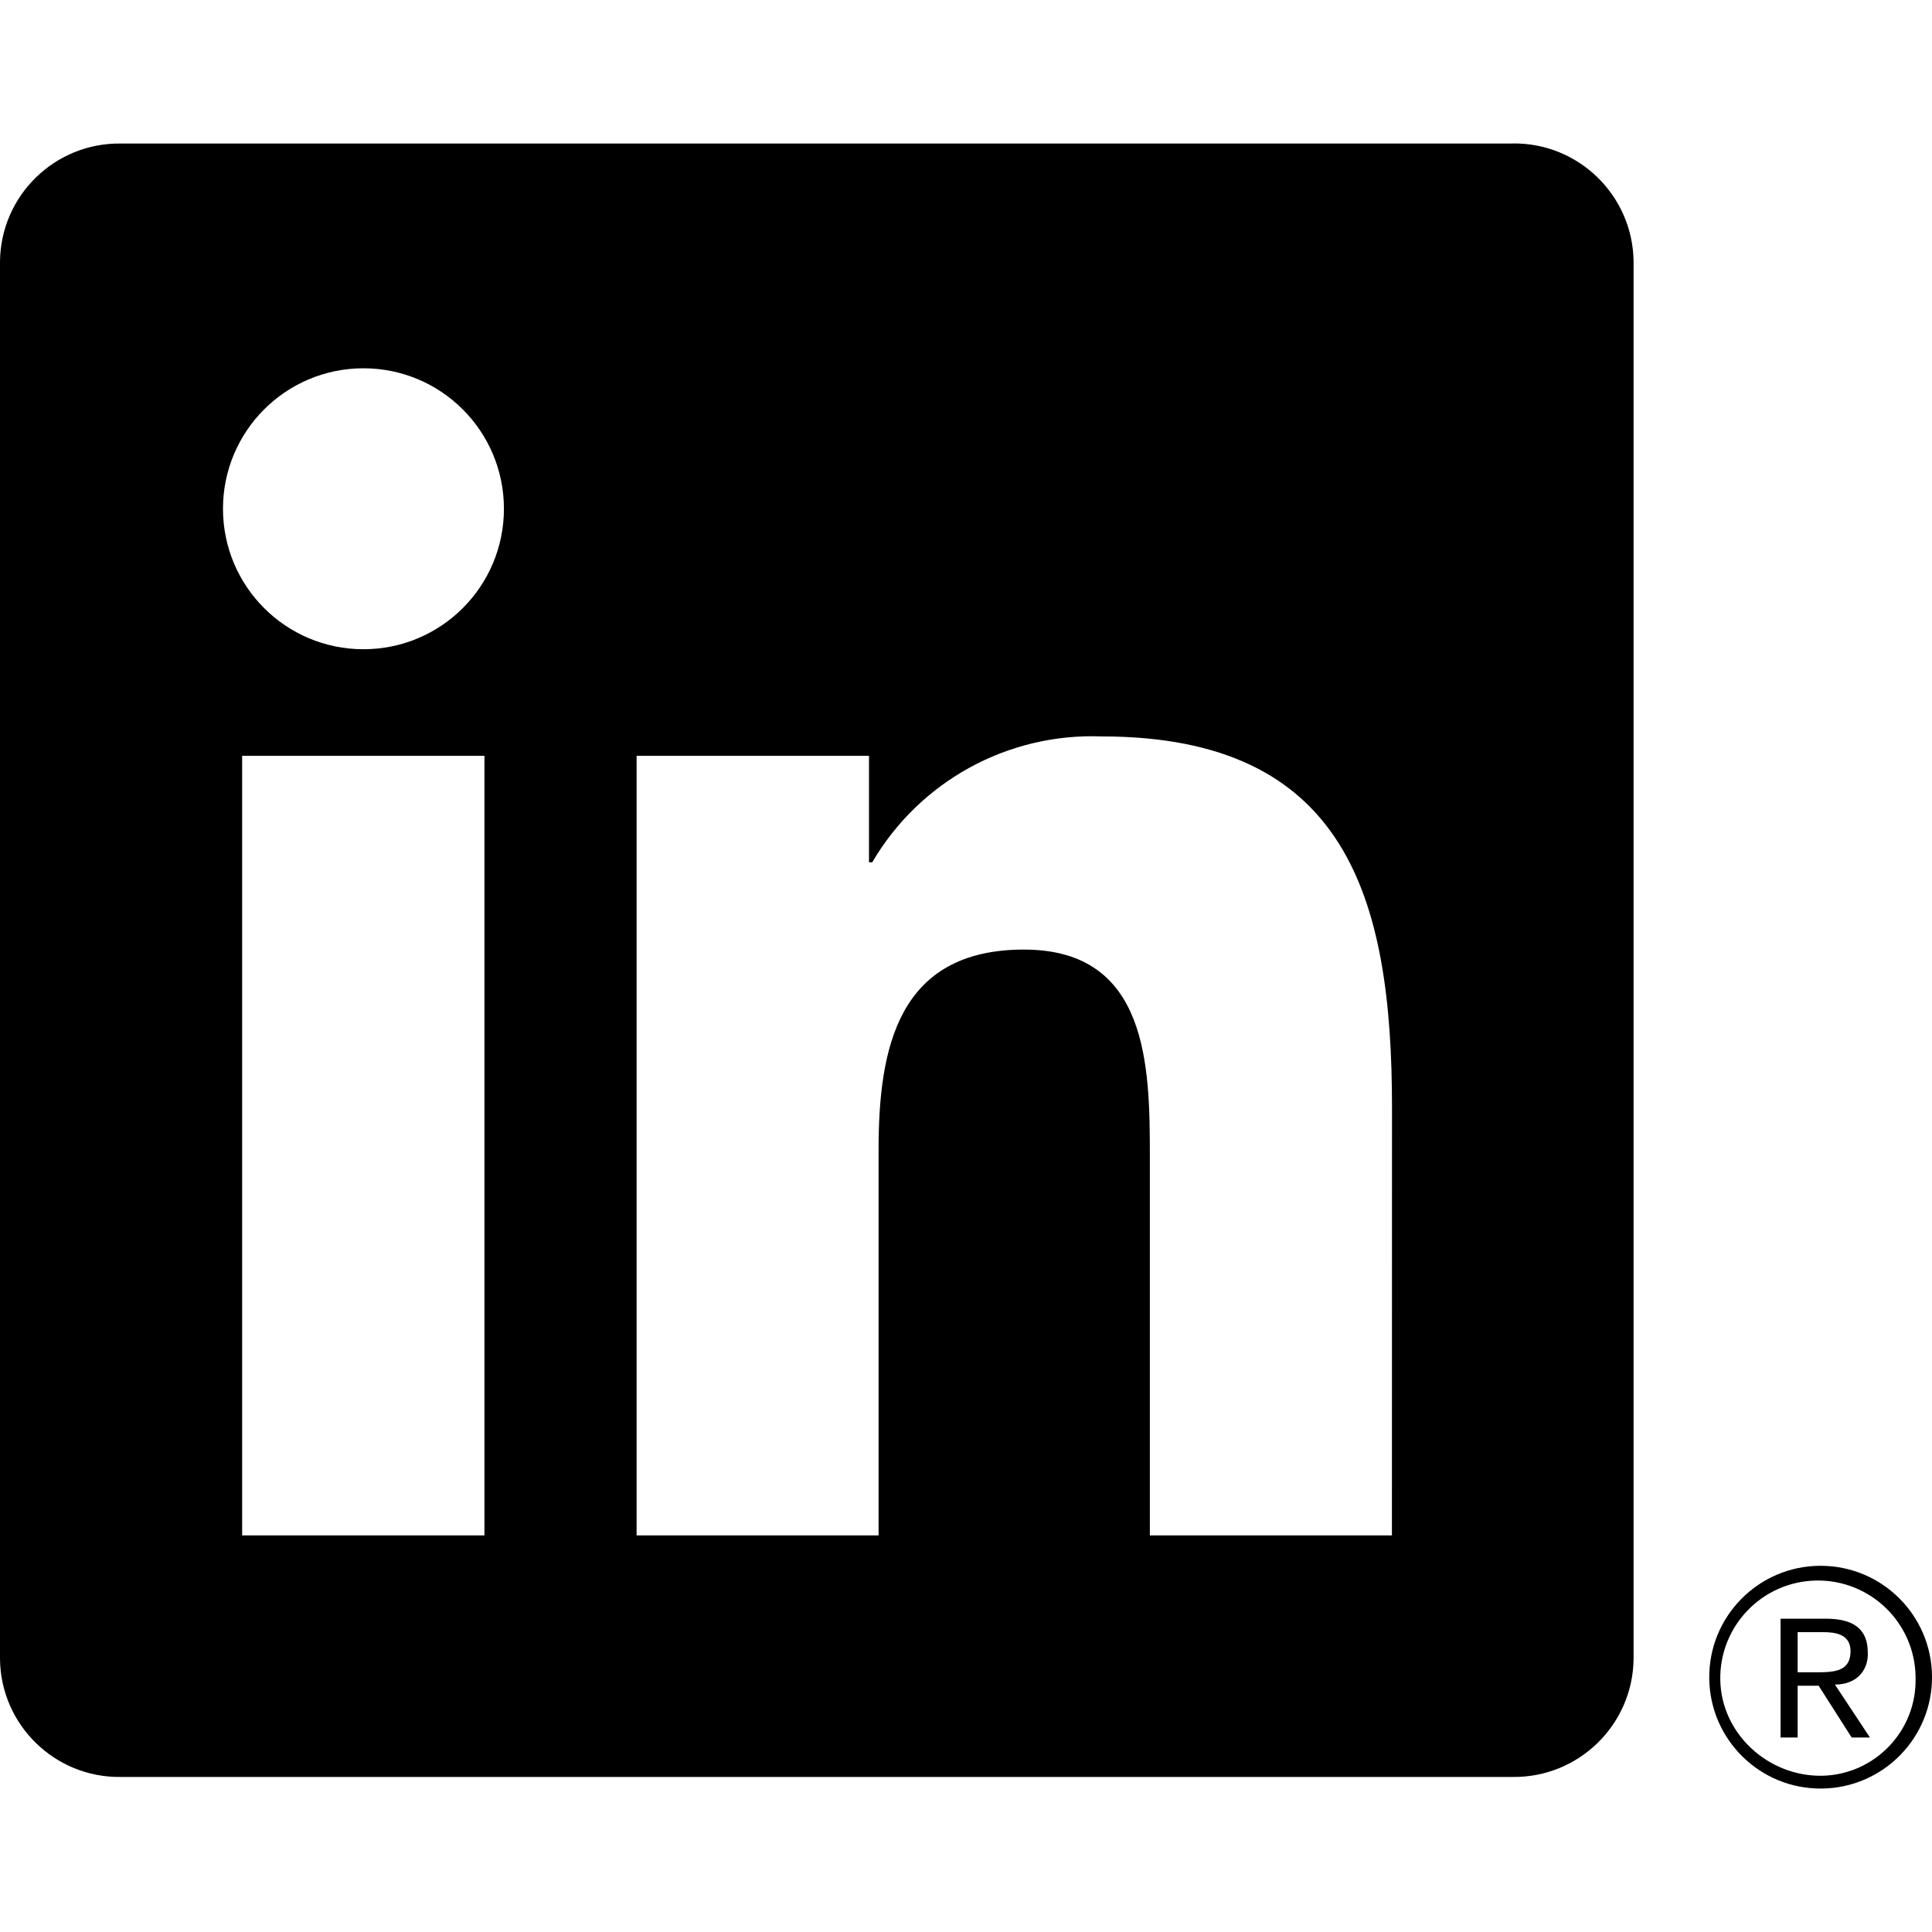
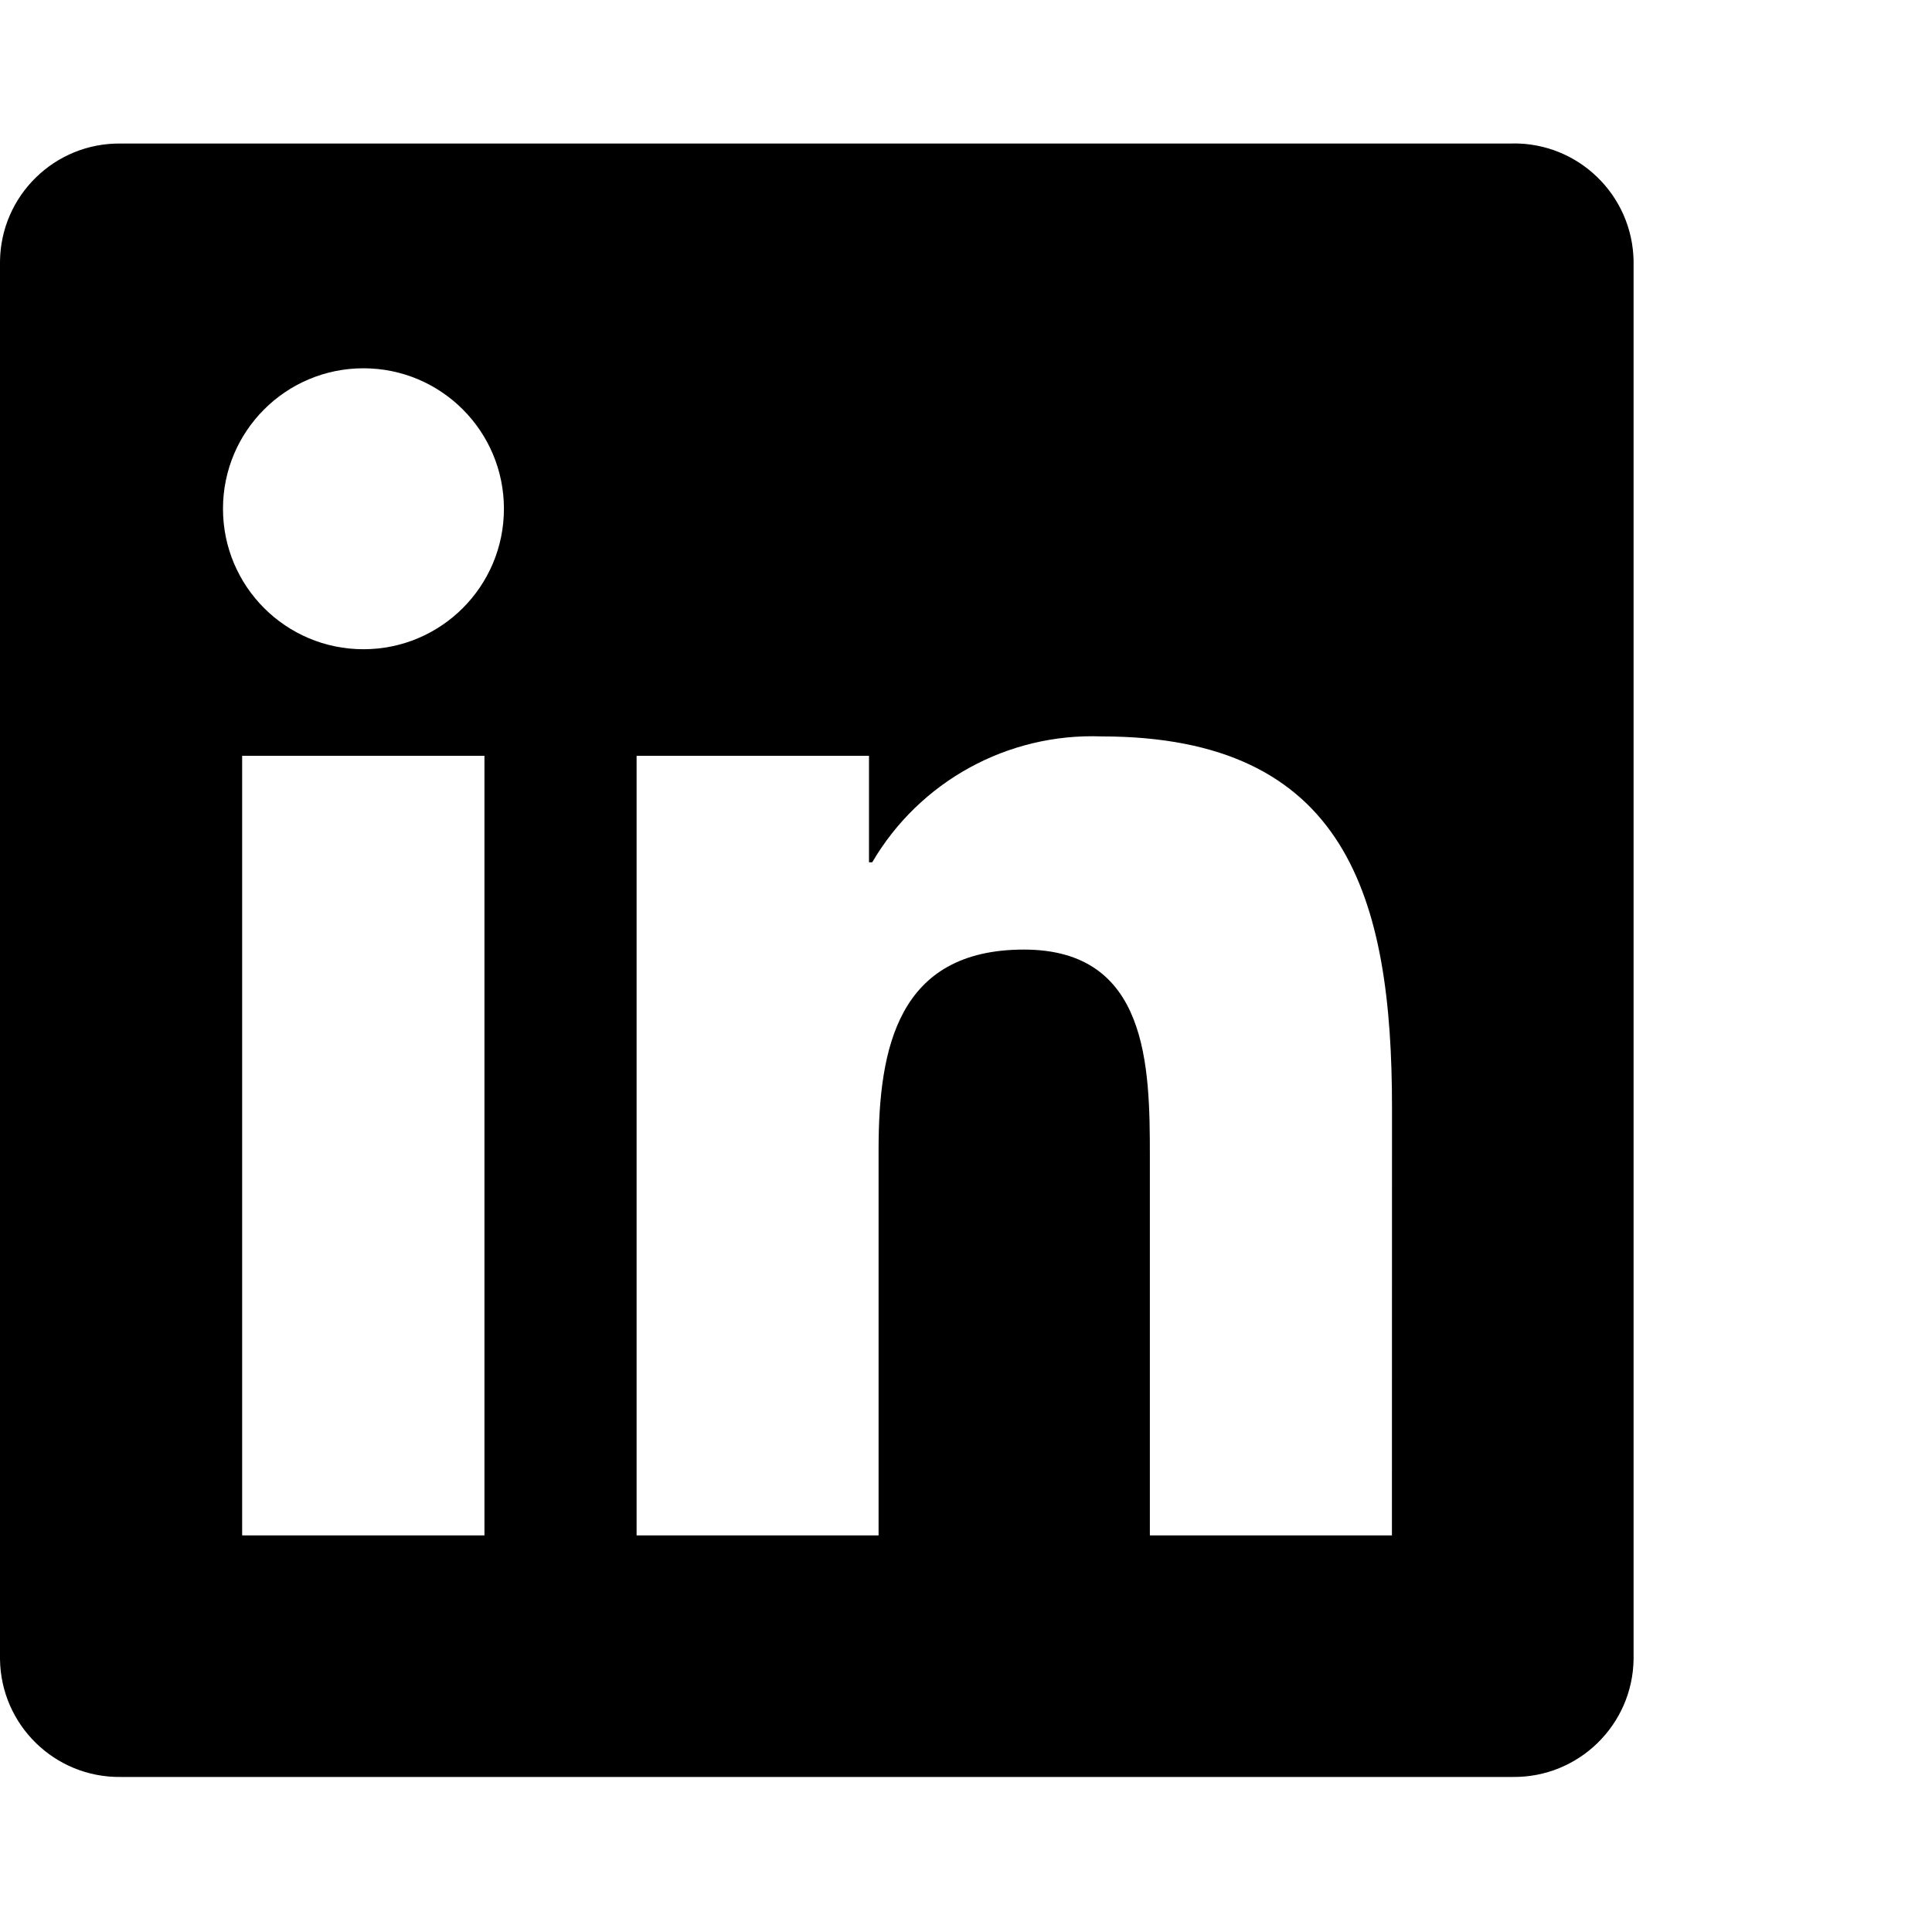
<svg xmlns="http://www.w3.org/2000/svg" version="1.1" id="Capa_1" x="0px" y="0px" viewBox="0 0 24 24" style="enable-background:new 0 0 24 24;" xml:space="preserve" width="512" height="512">
  <g>
-     <path id="Path_2525" d="M23.002,21.584h0.227l-0.435-0.658l0,0c0.266,0,0.407-0.169,0.409-0.376c0-0.008,0-0.017-0.001-0.025   c0-0.282-0.17-0.417-0.519-0.417h-0.564v1.476h0.212v-0.643h0.261L23.002,21.584z M22.577,20.774h-0.246v-0.499h0.312   c0.161,0,0.345,0.026,0.345,0.237c0,0.242-0.186,0.262-0.412,0.262" />
    <path id="Path_2520" d="M17.291,19.073h-3.007v-4.709c0-1.123-0.02-2.568-1.564-2.568c-1.566,0-1.806,1.223-1.806,2.487v4.79H7.908   V9.389h2.887v1.323h0.04c0.589-1.006,1.683-1.607,2.848-1.564c3.048,0,3.609,2.005,3.609,4.612L17.291,19.073z M4.515,8.065   c-0.964,0-1.745-0.781-1.745-1.745c0-0.964,0.781-1.745,1.745-1.745c0.964,0,1.745,0.781,1.745,1.745   C6.26,7.284,5.479,8.065,4.515,8.065L4.515,8.065 M6.018,19.073h-3.01V9.389h3.01V19.073z M18.79,1.783H1.497   C0.68,1.774,0.01,2.429,0,3.246V20.61c0.01,0.818,0.68,1.473,1.497,1.464H18.79c0.819,0.01,1.492-0.645,1.503-1.464V3.245   c-0.012-0.819-0.685-1.474-1.503-1.463" />
-     <path id="Path_2526" d="M22.603,19.451c-0.764,0.007-1.378,0.633-1.37,1.397c0.007,0.764,0.633,1.378,1.397,1.37   c0.764-0.007,1.378-0.633,1.37-1.397c-0.007-0.754-0.617-1.363-1.37-1.37H22.603 M22.635,22.059   c-0.67,0.011-1.254-0.522-1.265-1.192c-0.011-0.67,0.523-1.222,1.193-1.233c0.67-0.011,1.222,0.523,1.233,1.193   c0,0.007,0,0.013,0,0.02C23.81,21.502,23.29,22.045,22.635,22.059h-0.031" />
  </g>
</svg>
